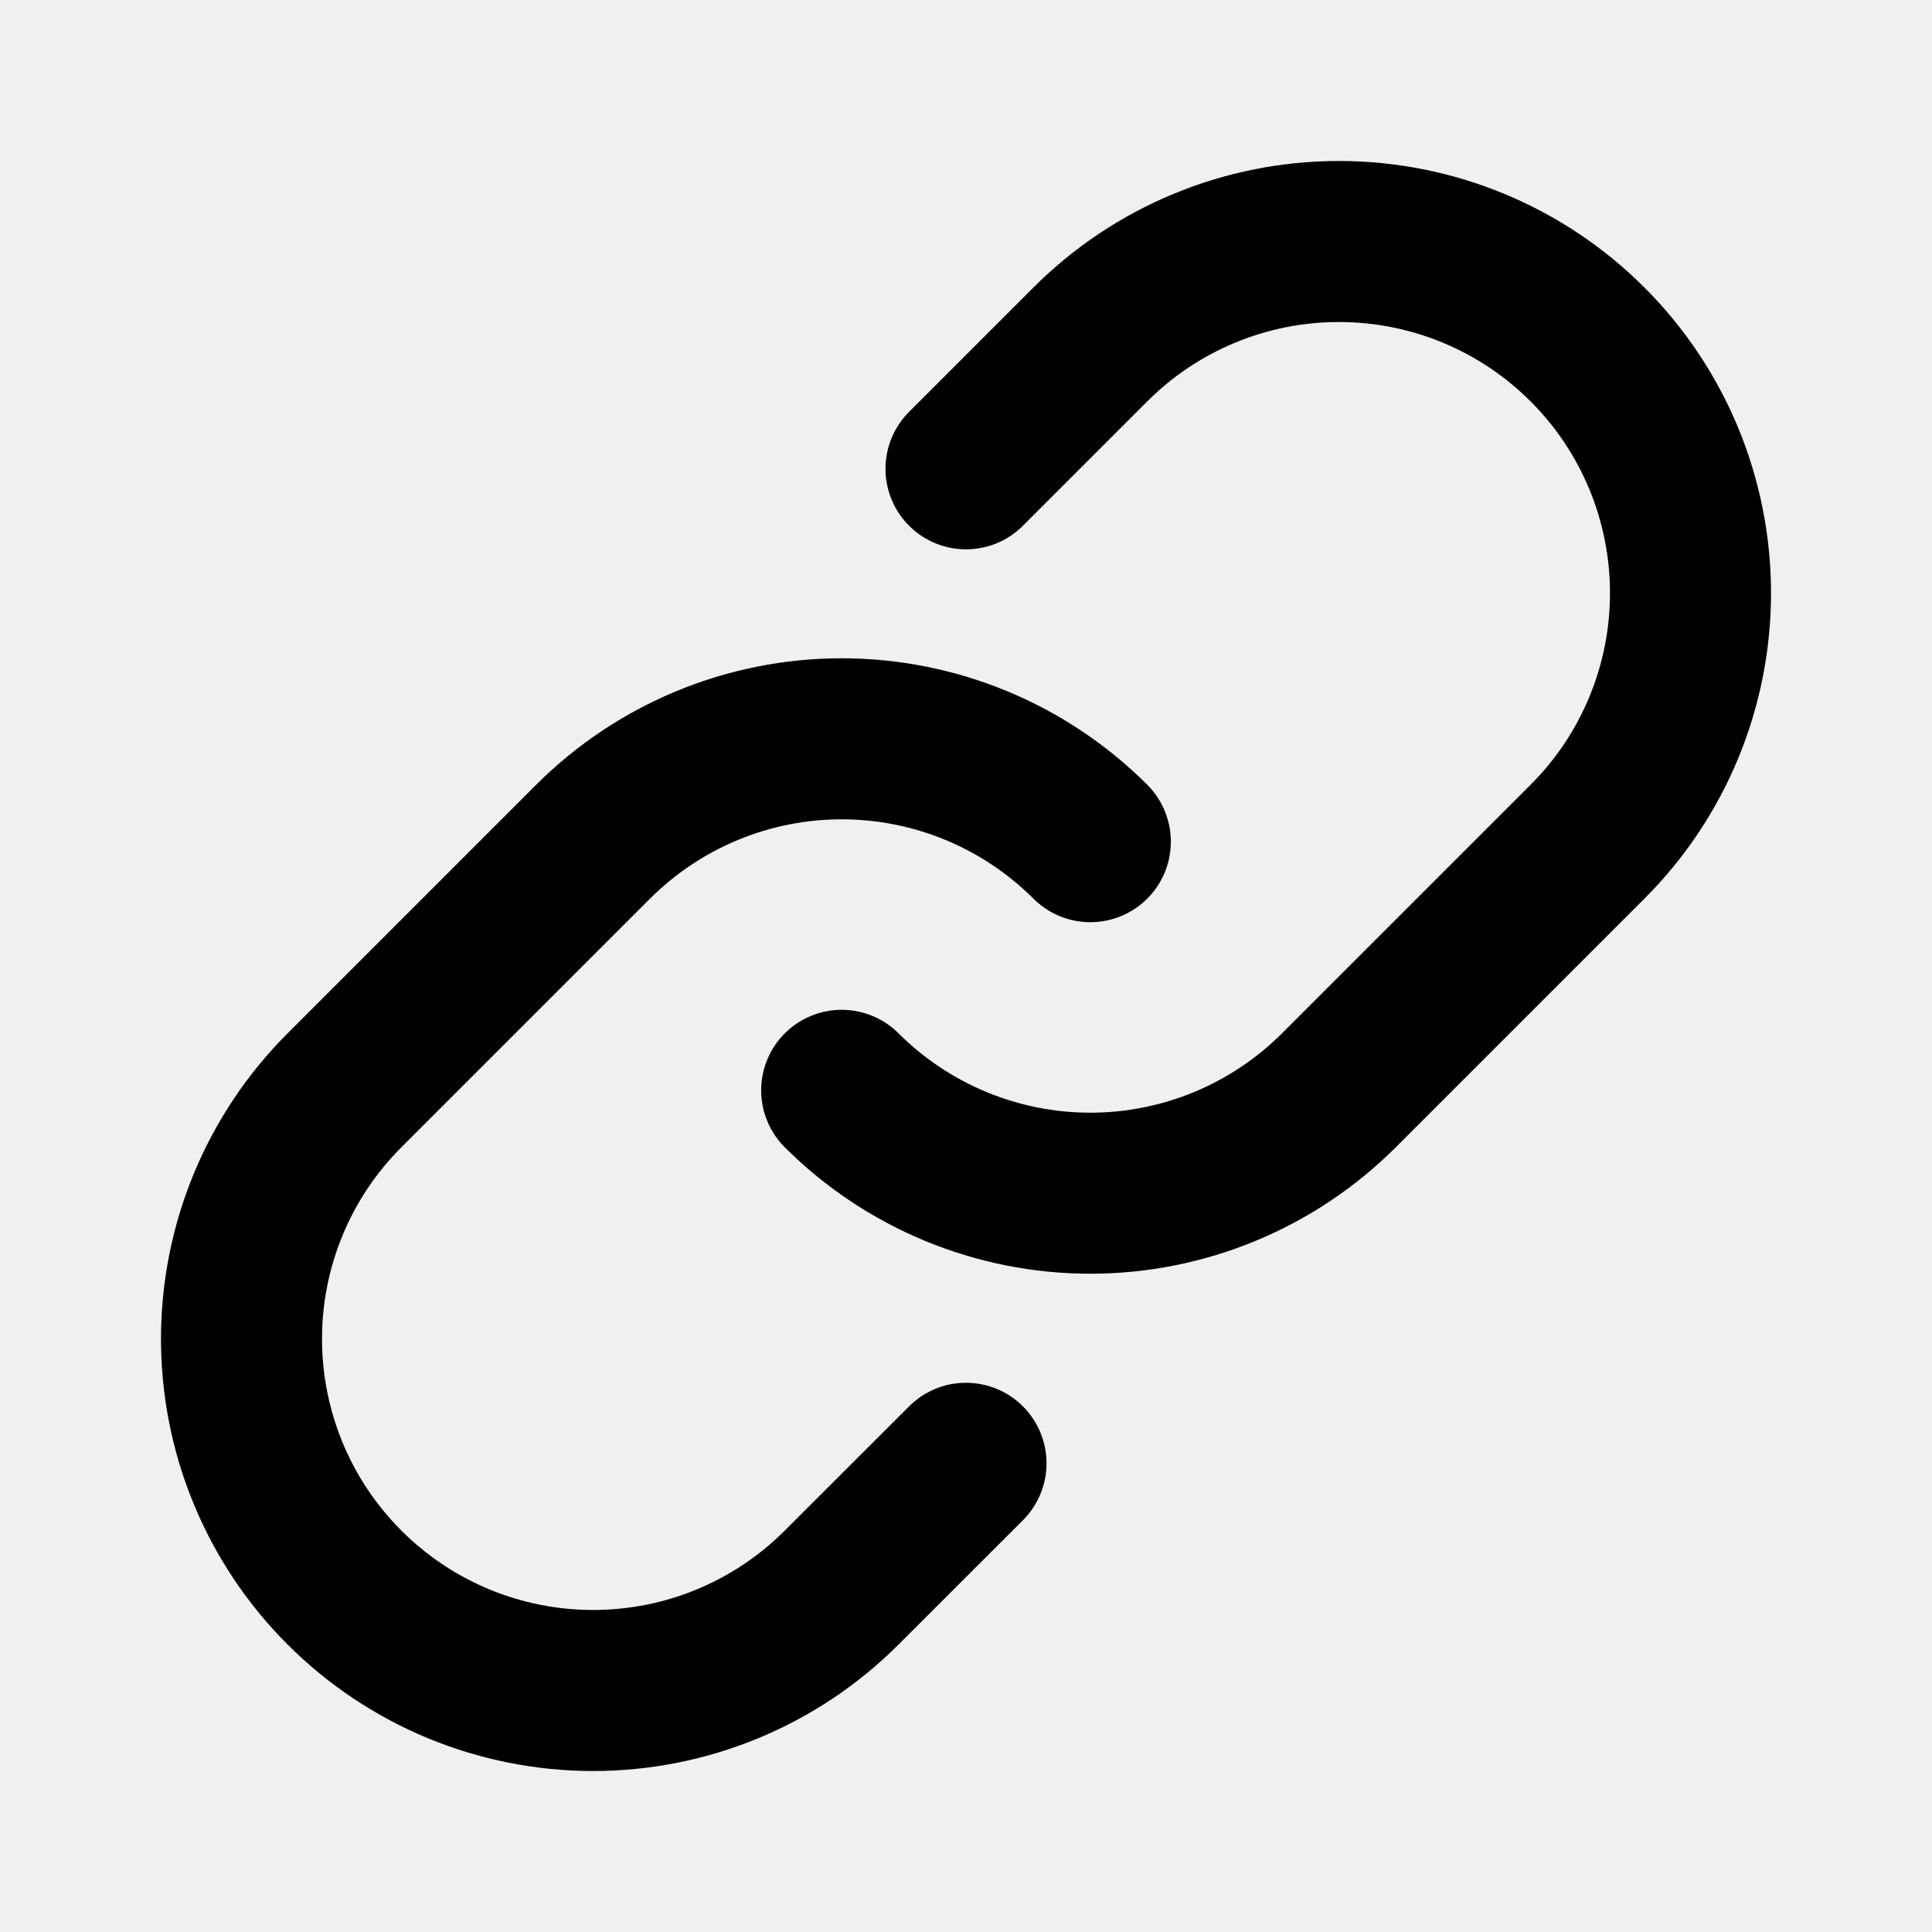
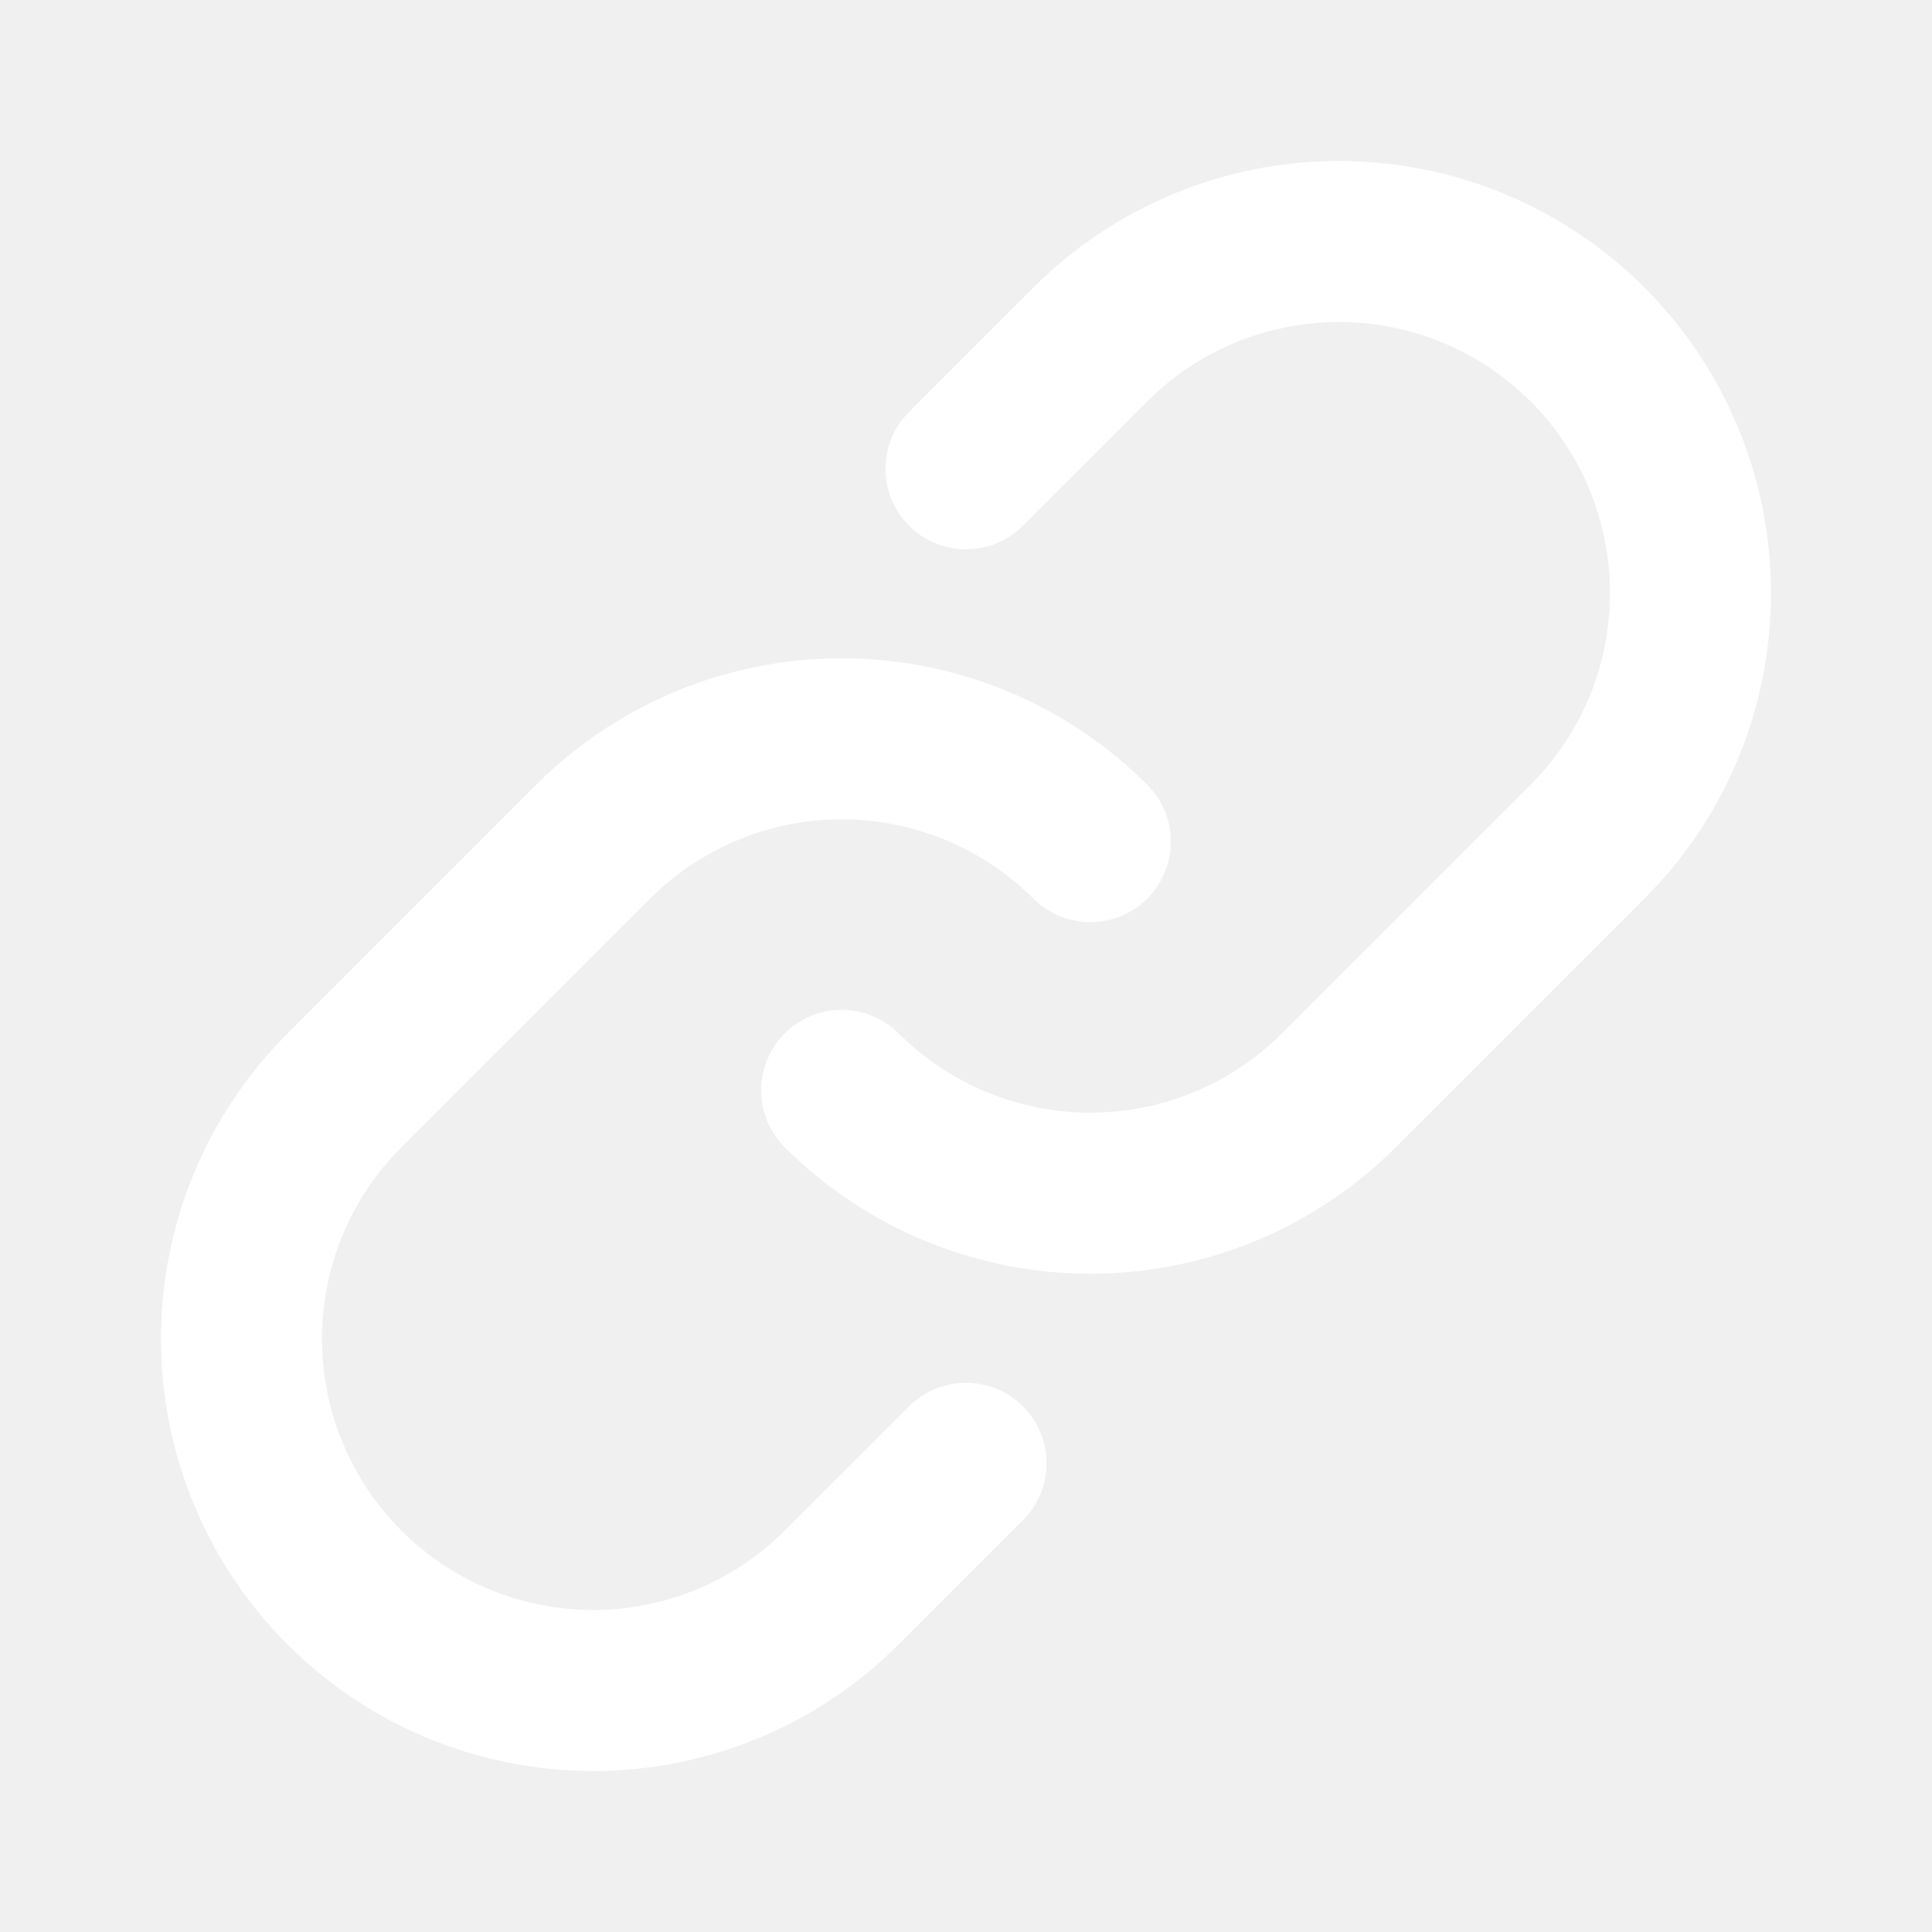
<svg xmlns="http://www.w3.org/2000/svg" width="20" height="20" viewBox="0 0 20 20" fill="none">
-   <path d="M11.287 8.713C10.604 8.031 9.678 7.648 8.713 7.648C7.748 7.648 6.823 8.031 6.14 8.713L3.566 11.287C2.883 11.969 2.5 12.895 2.5 13.86C2.5 14.826 2.883 15.752 3.566 16.434C4.248 17.117 5.174 17.5 6.14 17.5C7.105 17.5 8.031 17.117 8.713 16.434L10 15.148" stroke="black" stroke-width="1.667" stroke-linecap="round" stroke-linejoin="round" />
-   <path d="M8.713 11.287C9.396 11.969 10.322 12.352 11.287 12.352C12.252 12.352 13.177 11.969 13.86 11.287L16.434 8.713C17.117 8.031 17.5 7.105 17.5 6.14C17.5 5.174 17.117 4.248 16.434 3.566C15.752 2.883 14.826 2.5 13.86 2.5C12.895 2.5 11.969 2.883 11.287 3.566L10 4.853" stroke="black" stroke-width="1.667" stroke-linecap="round" stroke-linejoin="round" />
+   <path d="M11.287 8.713C10.604 8.031 9.678 7.648 8.713 7.648C7.748 7.648 6.823 8.031 6.14 8.713L3.566 11.287C2.883 11.969 2.5 12.895 2.5 13.86C2.5 14.826 2.883 15.752 3.566 16.434C4.248 17.117 5.174 17.5 6.14 17.5C7.105 17.5 8.031 17.117 8.713 16.434L10 15.148" stroke="#fff" stroke-width="1.667" stroke-linecap="round" stroke-linejoin="round" />
+   <path d="M8.713 11.287C9.396 11.969 10.322 12.352 11.287 12.352C12.252 12.352 13.177 11.969 13.86 11.287L16.434 8.713C17.117 8.031 17.5 7.105 17.5 6.14C17.5 5.174 17.117 4.248 16.434 3.566C15.752 2.883 14.826 2.5 13.86 2.5C12.895 2.5 11.969 2.883 11.287 3.566L10 4.853" stroke="#fff" stroke-width="1.667" stroke-linecap="round" stroke-linejoin="round" />
</svg>
